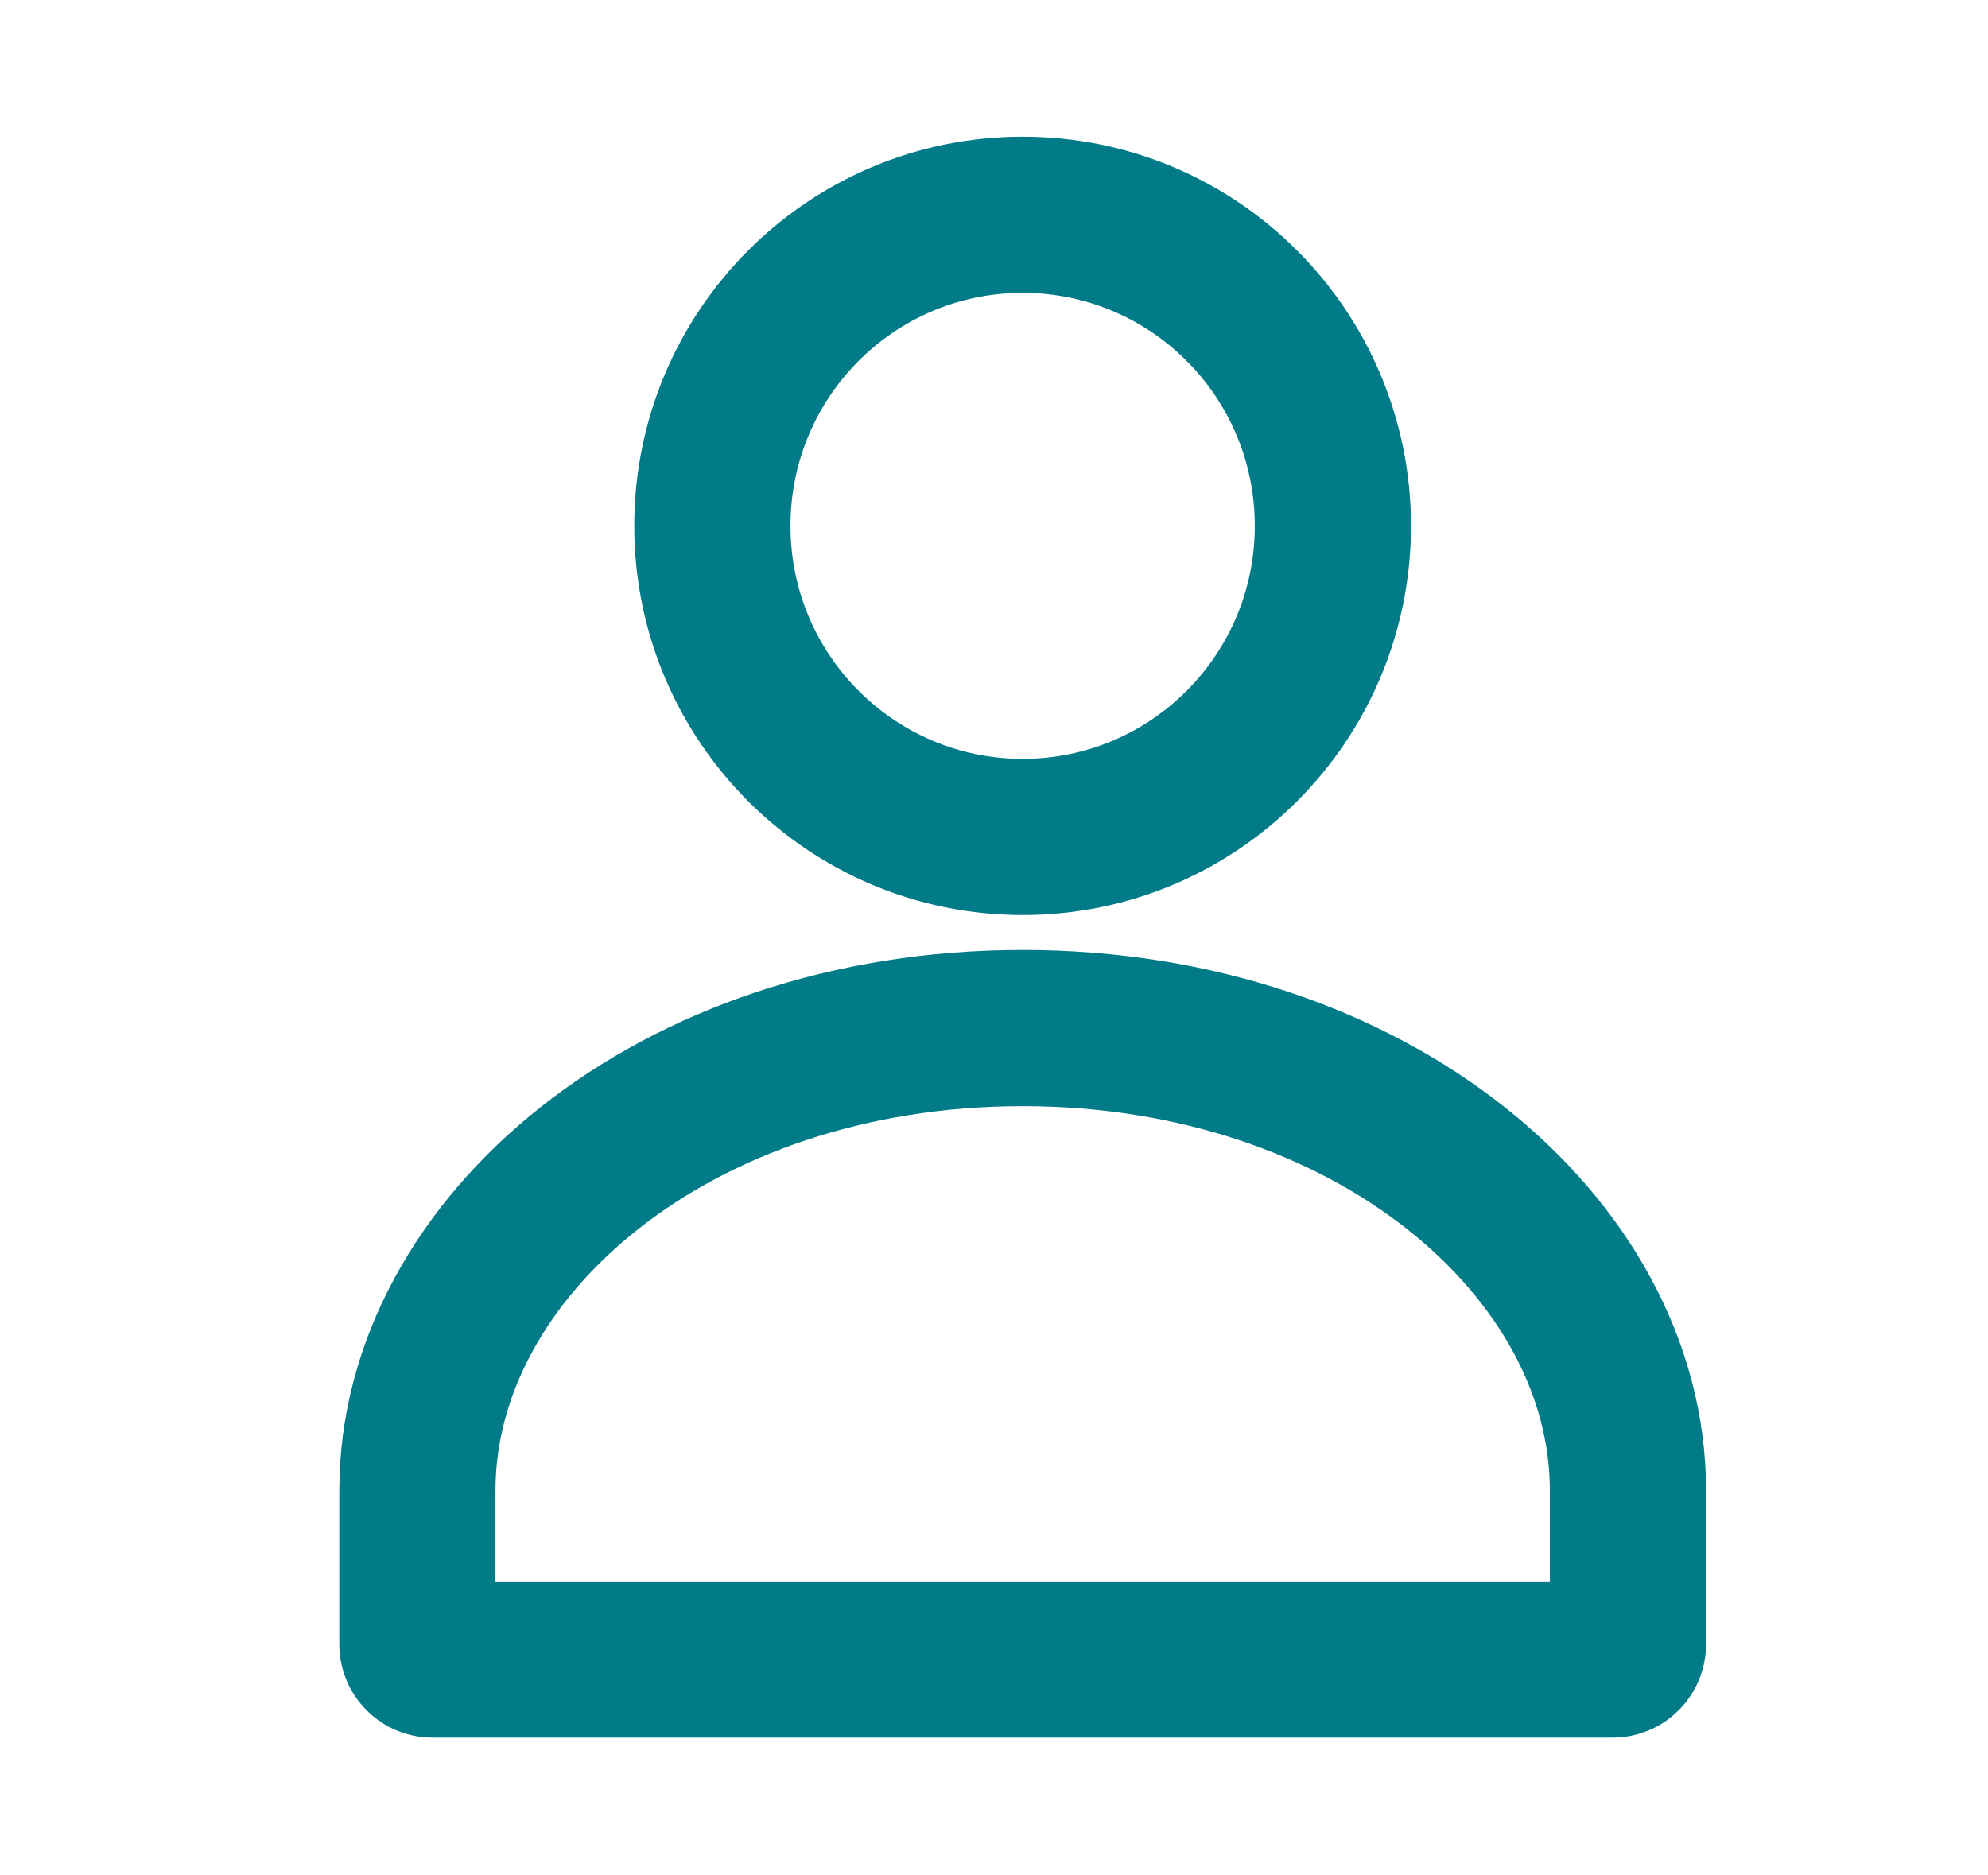
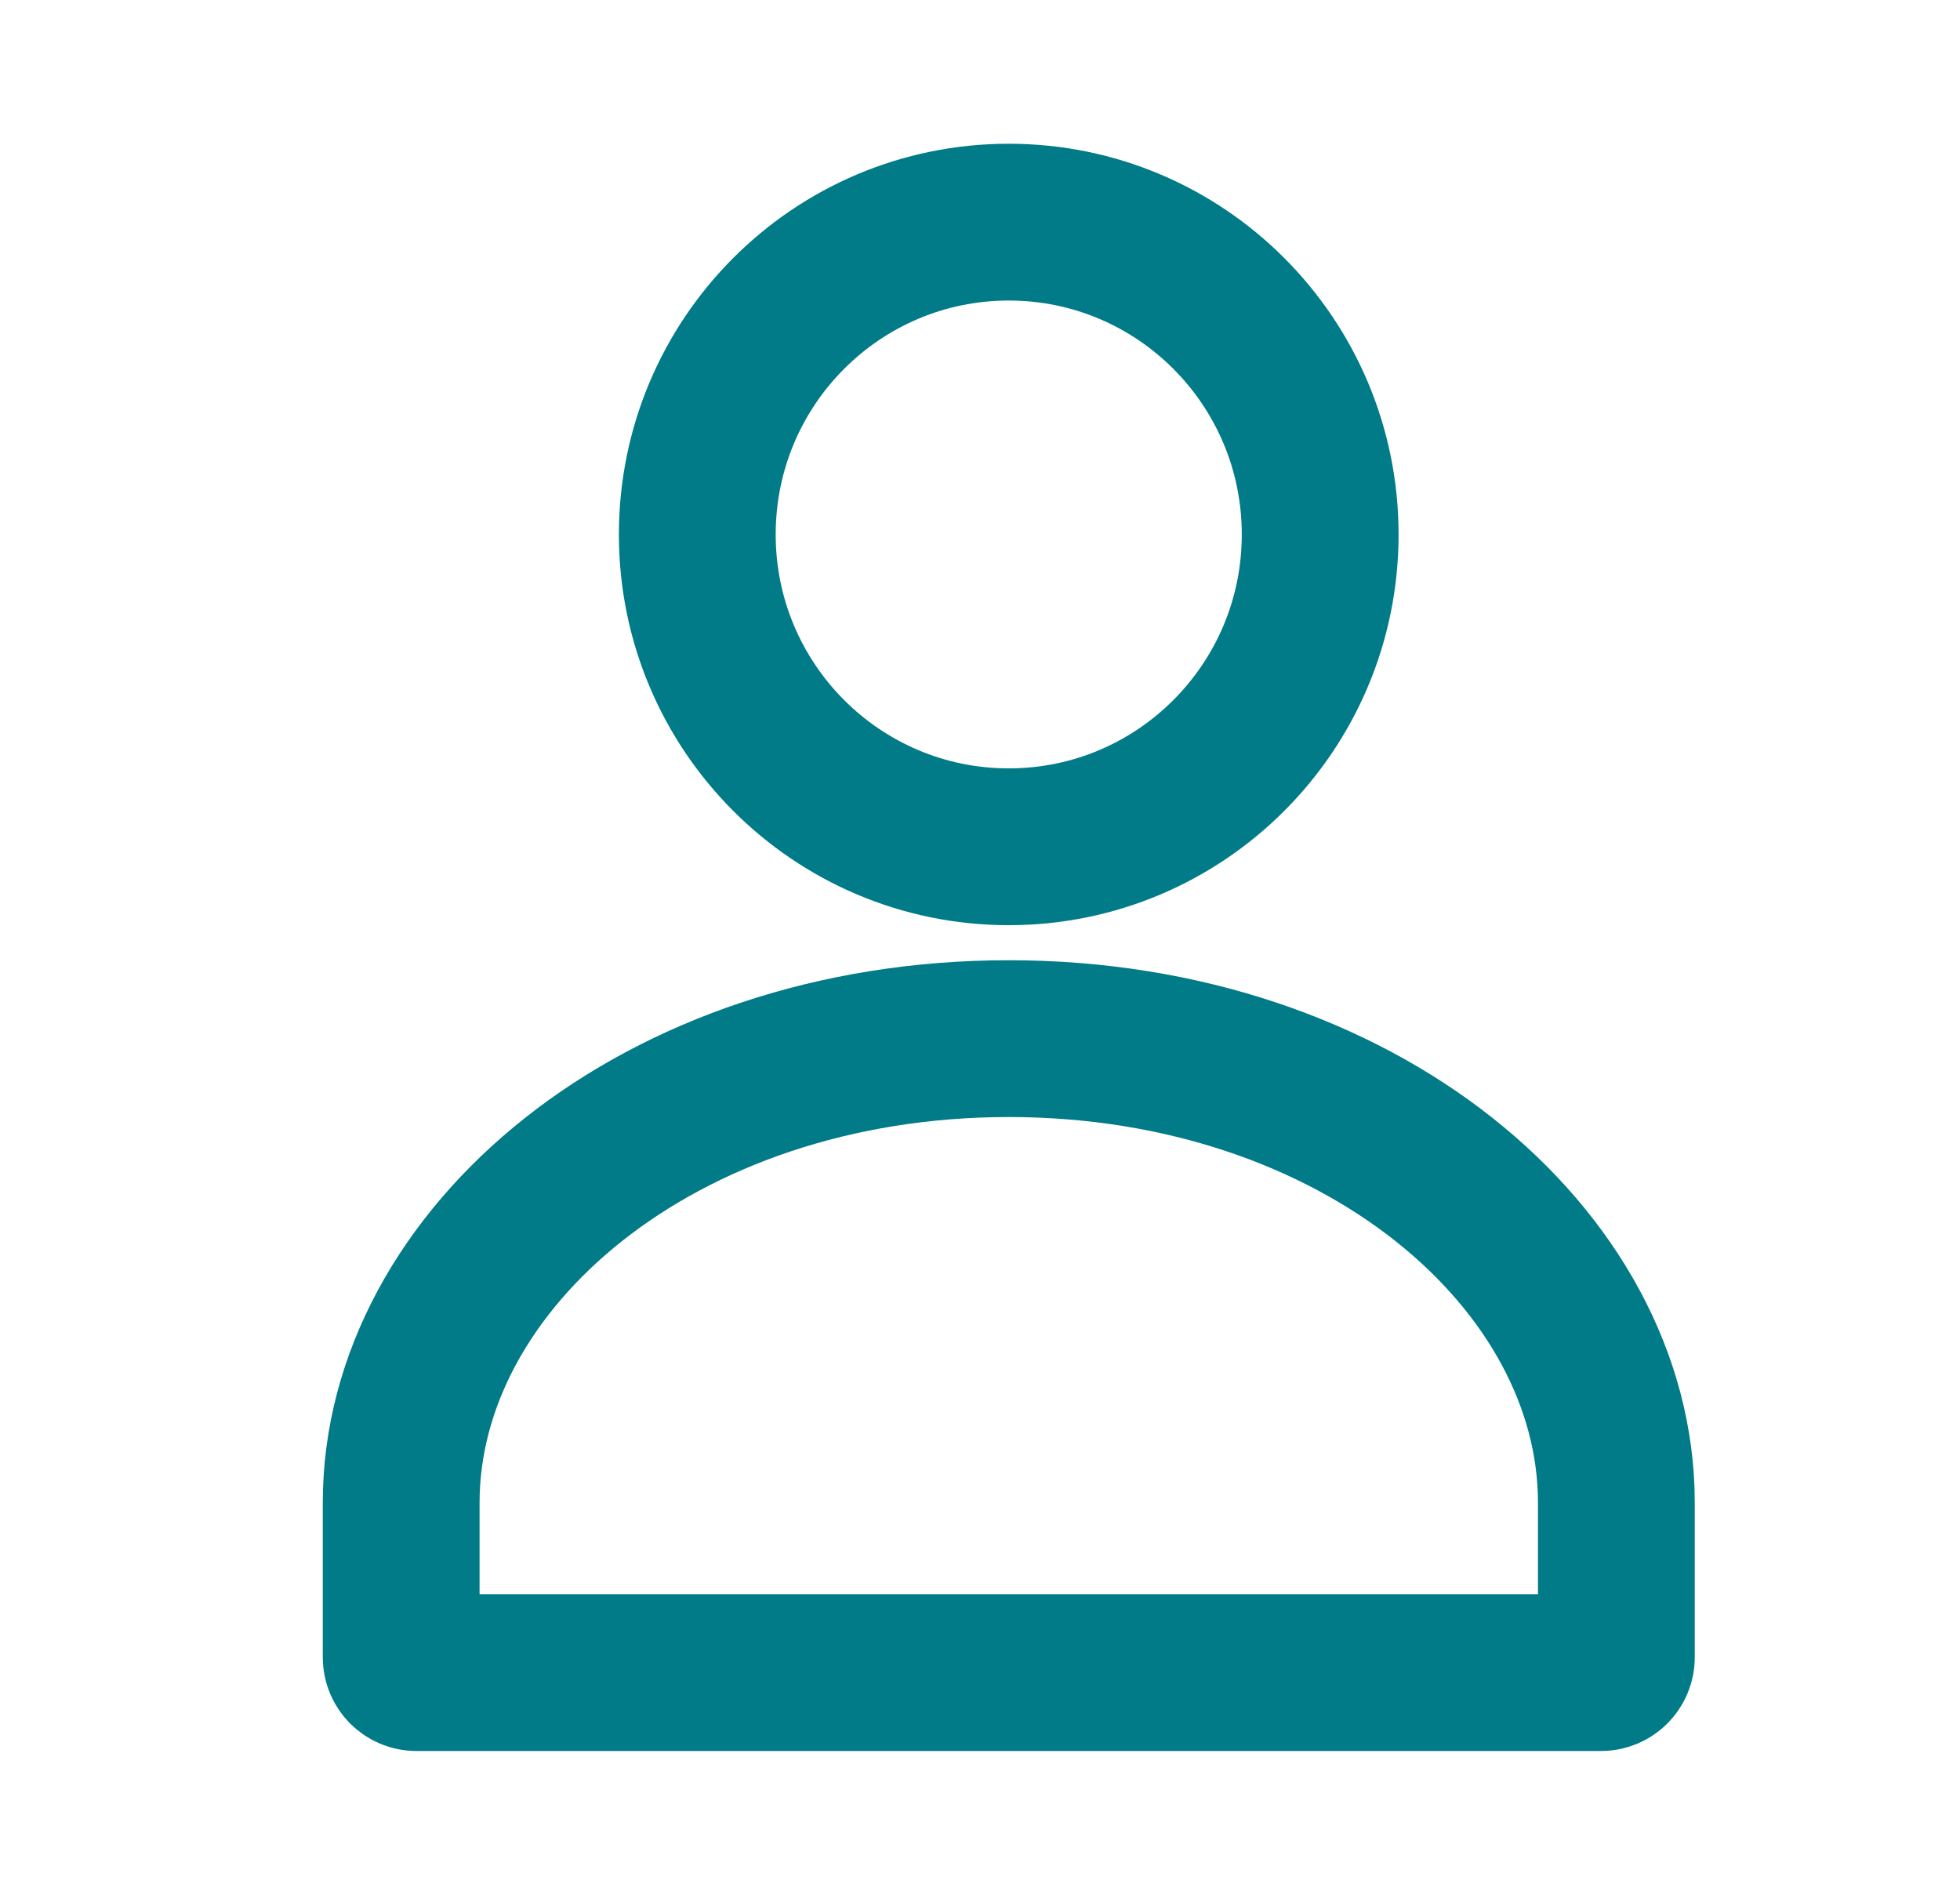
- <svg xmlns="http://www.w3.org/2000/svg" width="35" height="33" viewBox="0 0 25 24" fill="none">
+ <svg xmlns="http://www.w3.org/2000/svg" width="30" height="29" viewBox="0 0 25 24" fill="none">
  <path d="M12.867 13.164C17.327 13.164 20.617 15.974 20.617 19.084V21.053C20.617 21.164 20.528 21.25 20.422 21.25H5.311C5.205 21.25 5.117 21.164 5.117 21.053V19.084C5.117 15.974 8.406 13.164 12.867 13.164ZM12.867 2.75C15.059 2.75 16.839 4.531 16.839 6.734C16.839 8.936 15.059 10.717 12.867 10.717C10.674 10.717 8.894 8.935 8.894 6.734C8.894 4.531 10.674 2.75 12.867 2.75Z" stroke="#007B87" stroke-width="2.0" />
</svg>
